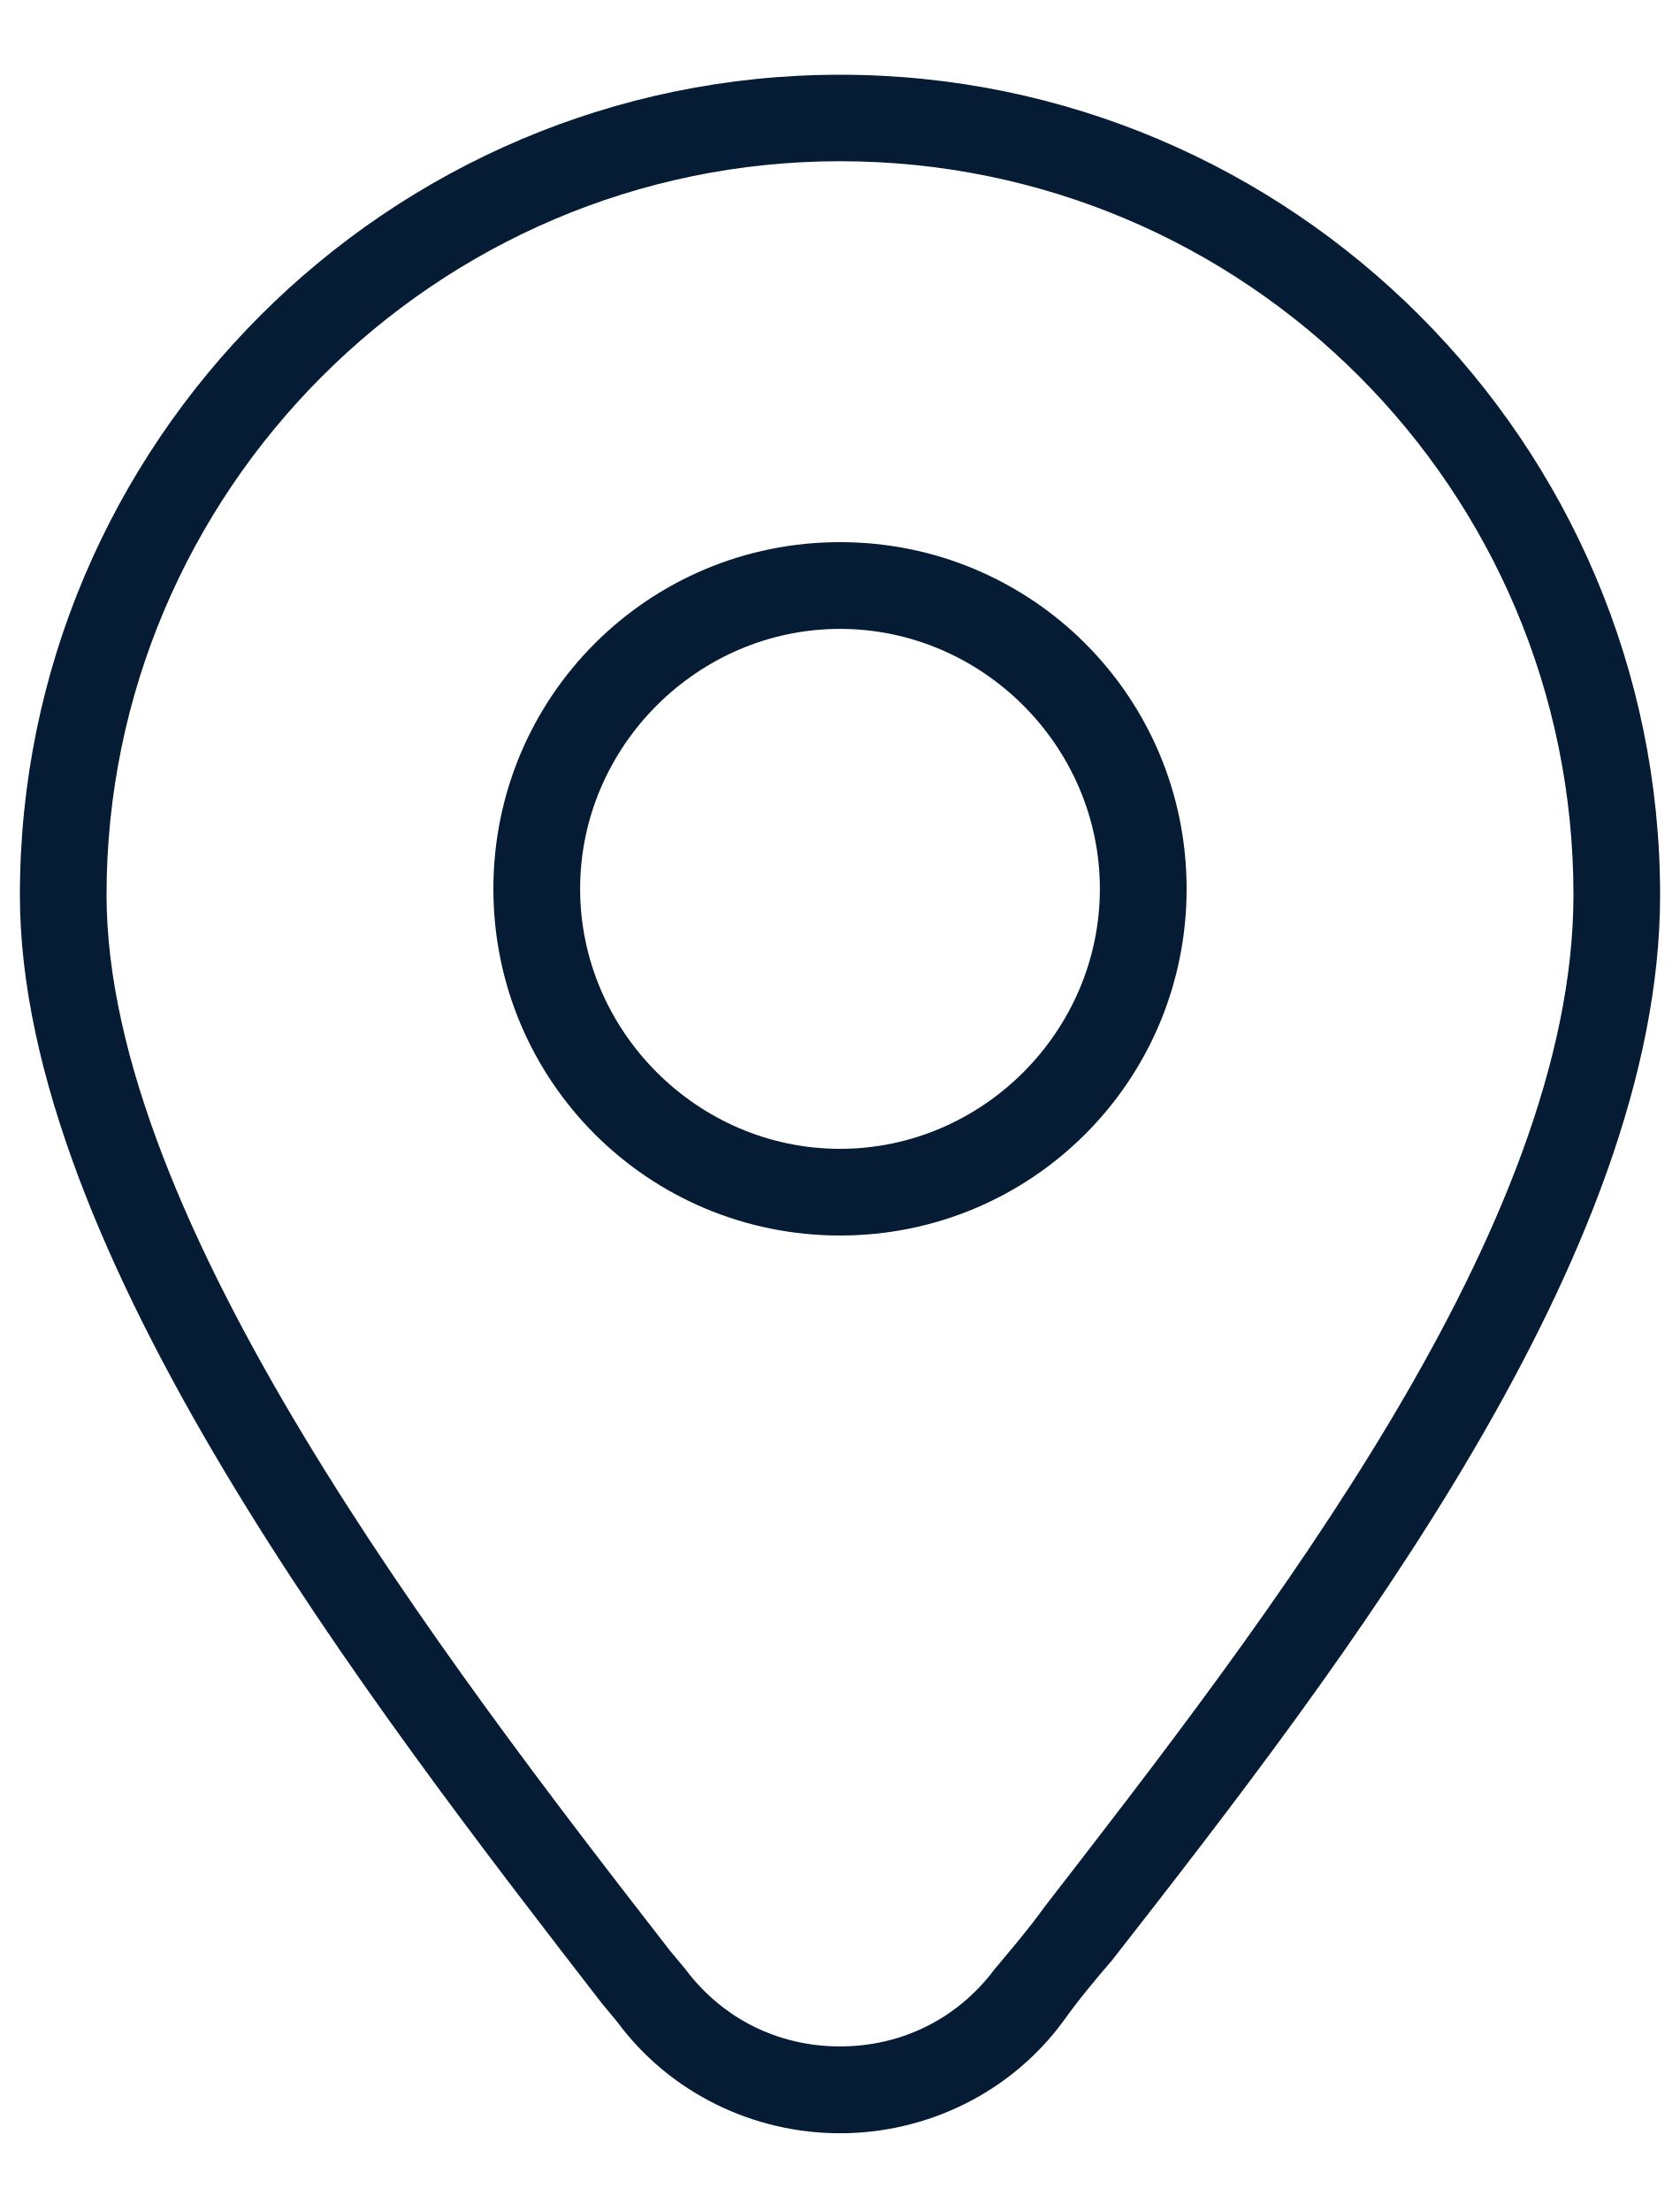
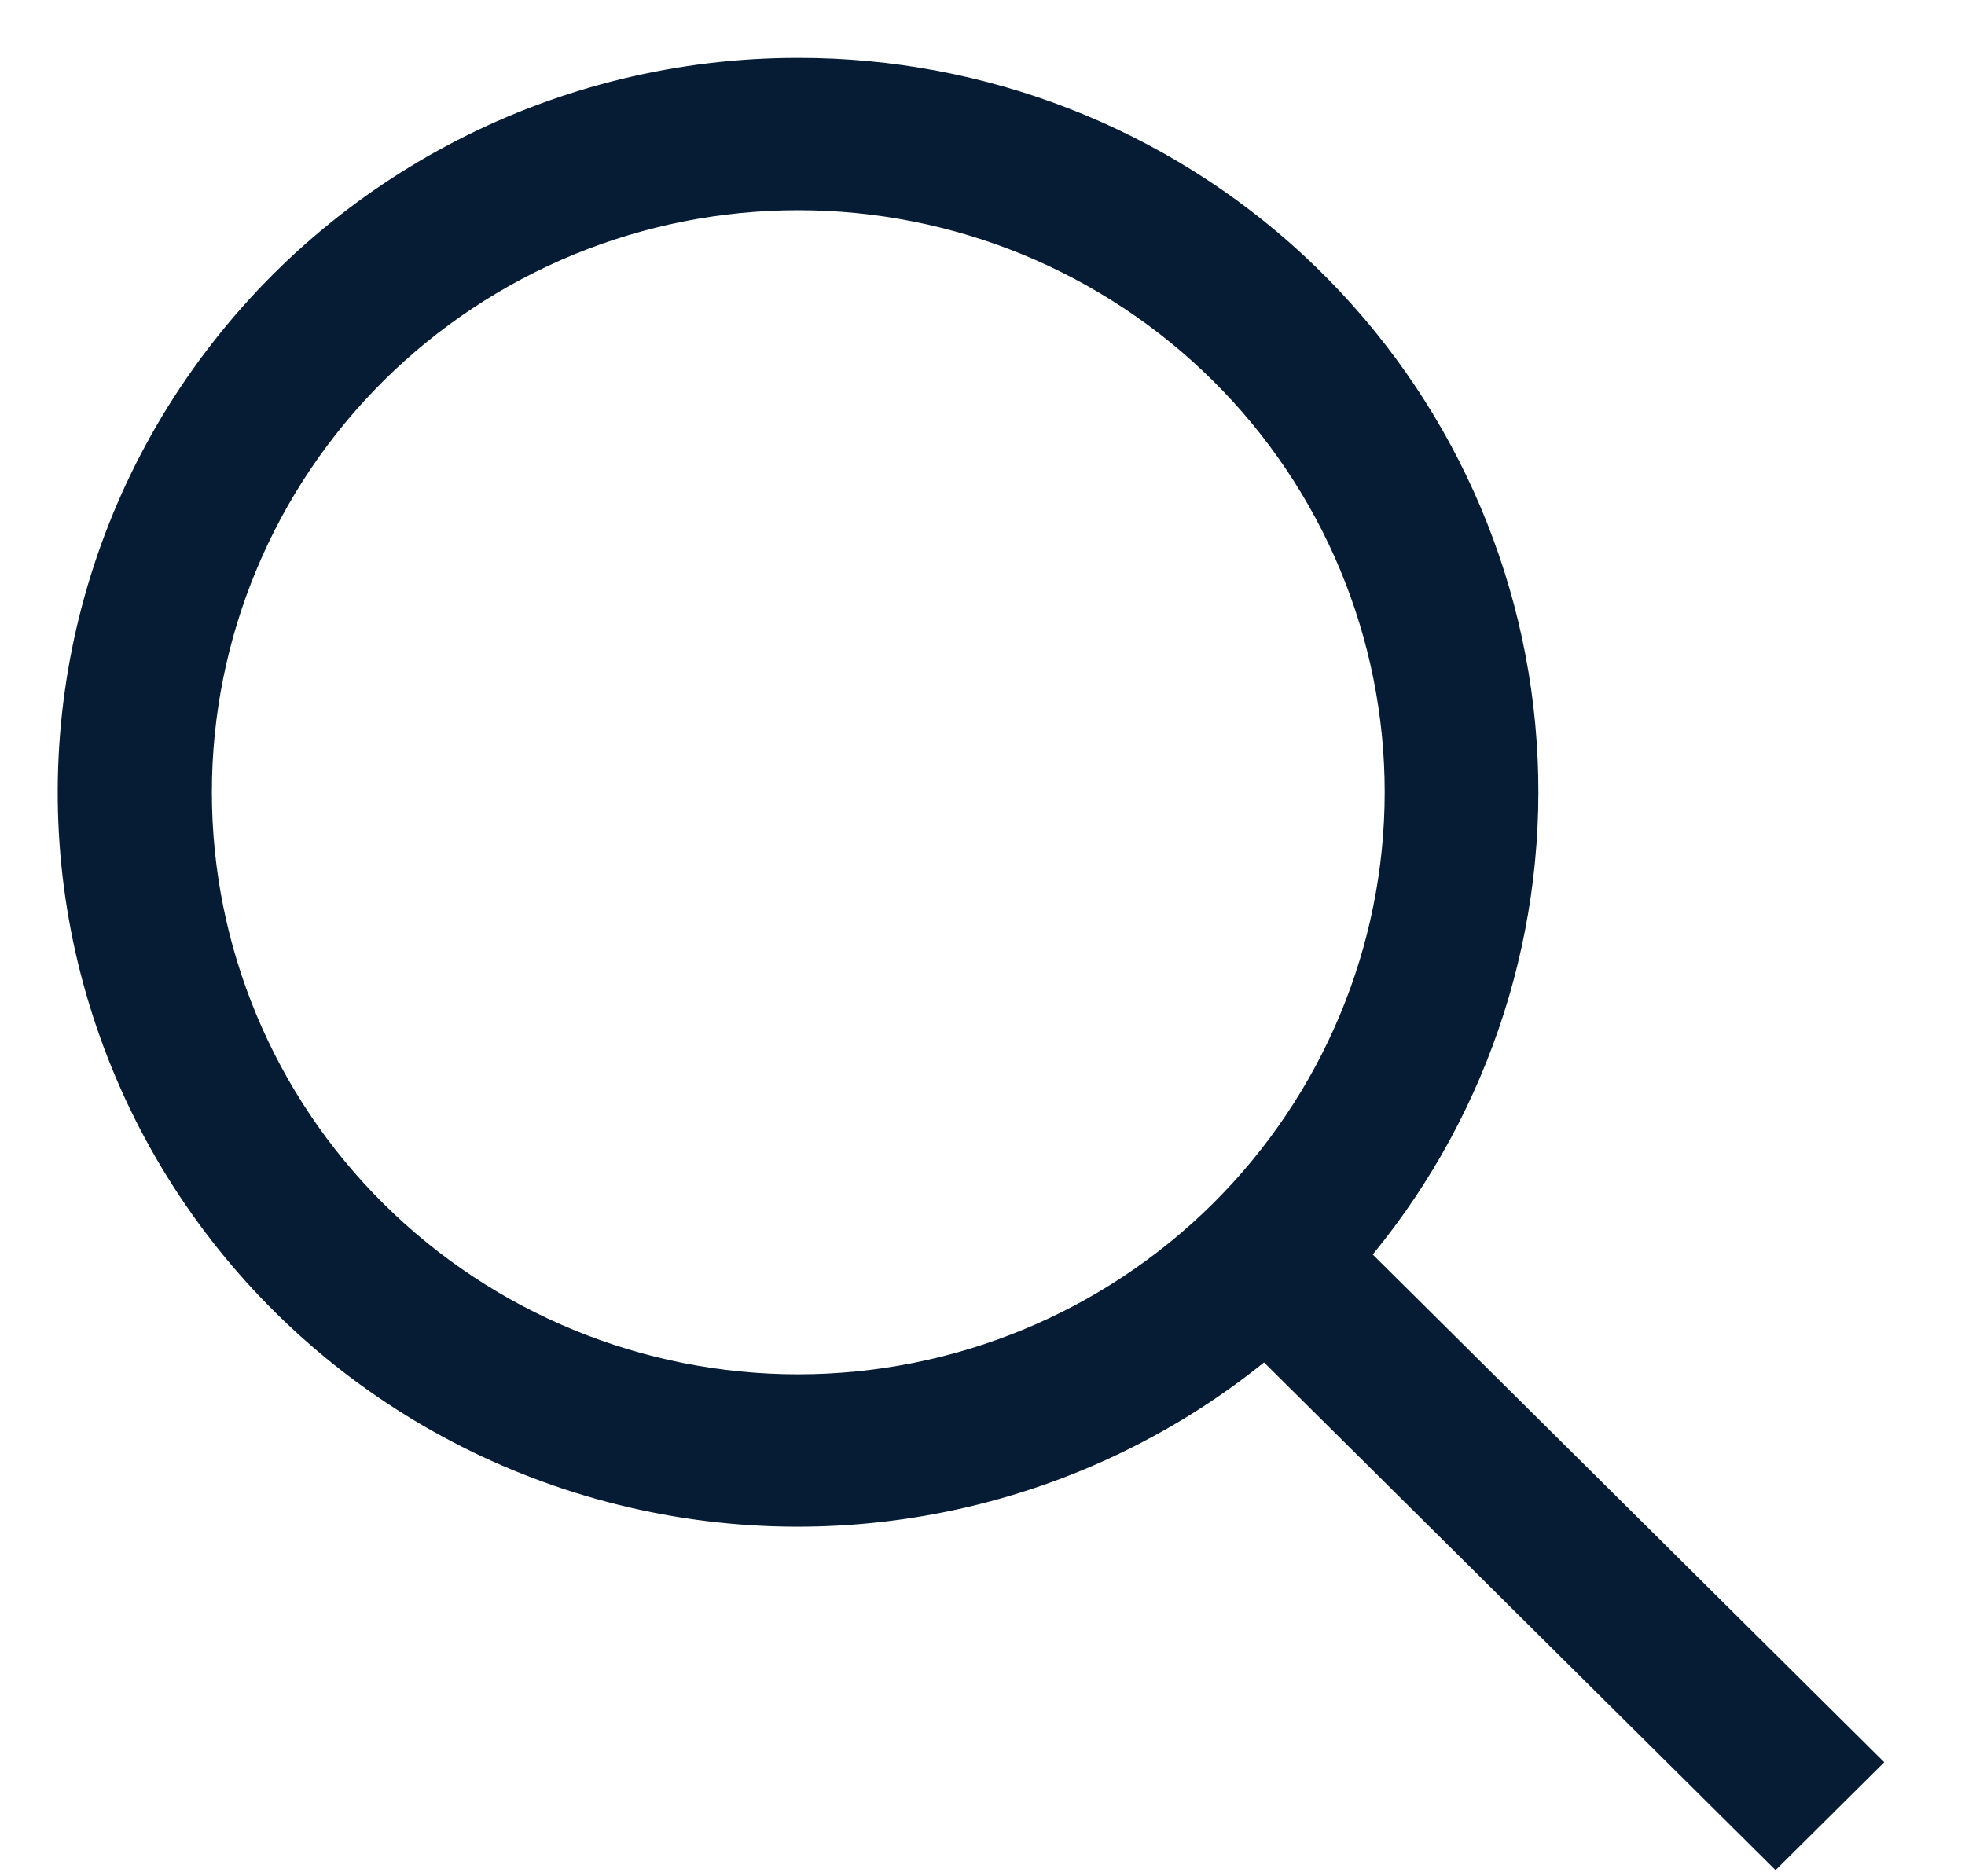
- <svg xmlns="http://www.w3.org/2000/svg" width="19" height="25" viewBox="0 0 19 25" fill="none">
-   <path d="M9.5 0.845C4.389 0.845 0.225 5.009 0.225 10.12C0.225 14.145 4.18 19.255 6.805 22.65L6.98 22.861C7.575 23.666 8.52 24.121 9.5 24.121C10.48 24.121 11.425 23.666 12.02 22.861C12.195 22.616 12.37 22.405 12.58 22.161C15.205 18.8 18.775 14.18 18.775 10.121C18.775 5.011 14.611 0.845 9.5 0.845ZM11.811 21.564C11.636 21.809 11.425 22.054 11.25 22.264C10.83 22.825 10.2 23.139 9.5 23.139C8.8 23.139 8.17 22.825 7.75 22.264L7.575 22.054C5.02 18.764 1.205 13.793 1.205 10.118C1.205 5.568 4.916 1.823 9.5 1.823C14.086 1.823 17.795 5.534 17.795 10.118C17.795 13.864 14.33 18.31 11.811 21.564Z" fill="#051C34" />
-   <path d="M9.5 6.13C7.33 6.13 5.58 7.88 5.58 10.05C5.58 12.22 7.33 13.97 9.5 13.97C11.67 13.97 13.42 12.22 13.42 10.05C13.42 7.88 11.67 6.13 9.5 6.13ZM9.5 12.99C7.889 12.99 6.561 11.659 6.561 10.05C6.561 8.44 7.891 7.111 9.5 7.111C11.111 7.111 12.439 8.441 12.439 10.05C12.439 11.661 11.111 12.99 9.5 12.99Z" fill="#051C34" />
+ <svg xmlns="http://www.w3.org/2000/svg" width="22" height="21" viewBox="0 0 22 21" fill="none">
+   <path d="M8.937 0.648C6.246 0.646 3.721 1.942 2.167 4.123C0.613 6.305 0.223 9.1 1.122 11.618C2.021 14.136 4.097 16.064 6.688 16.787C9.279 17.511 12.062 16.939 14.152 15.255L19.879 20.94L21.096 19.732L15.369 14.047C16.693 12.432 17.348 10.377 17.204 8.299C17.06 6.221 16.126 4.275 14.591 2.855C13.057 1.435 11.036 0.646 8.938 0.648L8.937 0.648ZM8.937 15.388C7.196 15.388 5.526 14.702 4.295 13.479C3.064 12.258 2.372 10.6 2.372 8.871C2.372 7.143 3.064 5.485 4.295 4.263C5.526 3.041 7.196 2.354 8.937 2.354C10.679 2.354 12.349 3.041 13.58 4.263C14.811 5.485 15.503 7.143 15.503 8.871C15.502 10.6 14.809 12.256 13.578 13.478C12.348 14.699 10.679 15.387 8.937 15.388Z" fill="#051C34" />
</svg>
